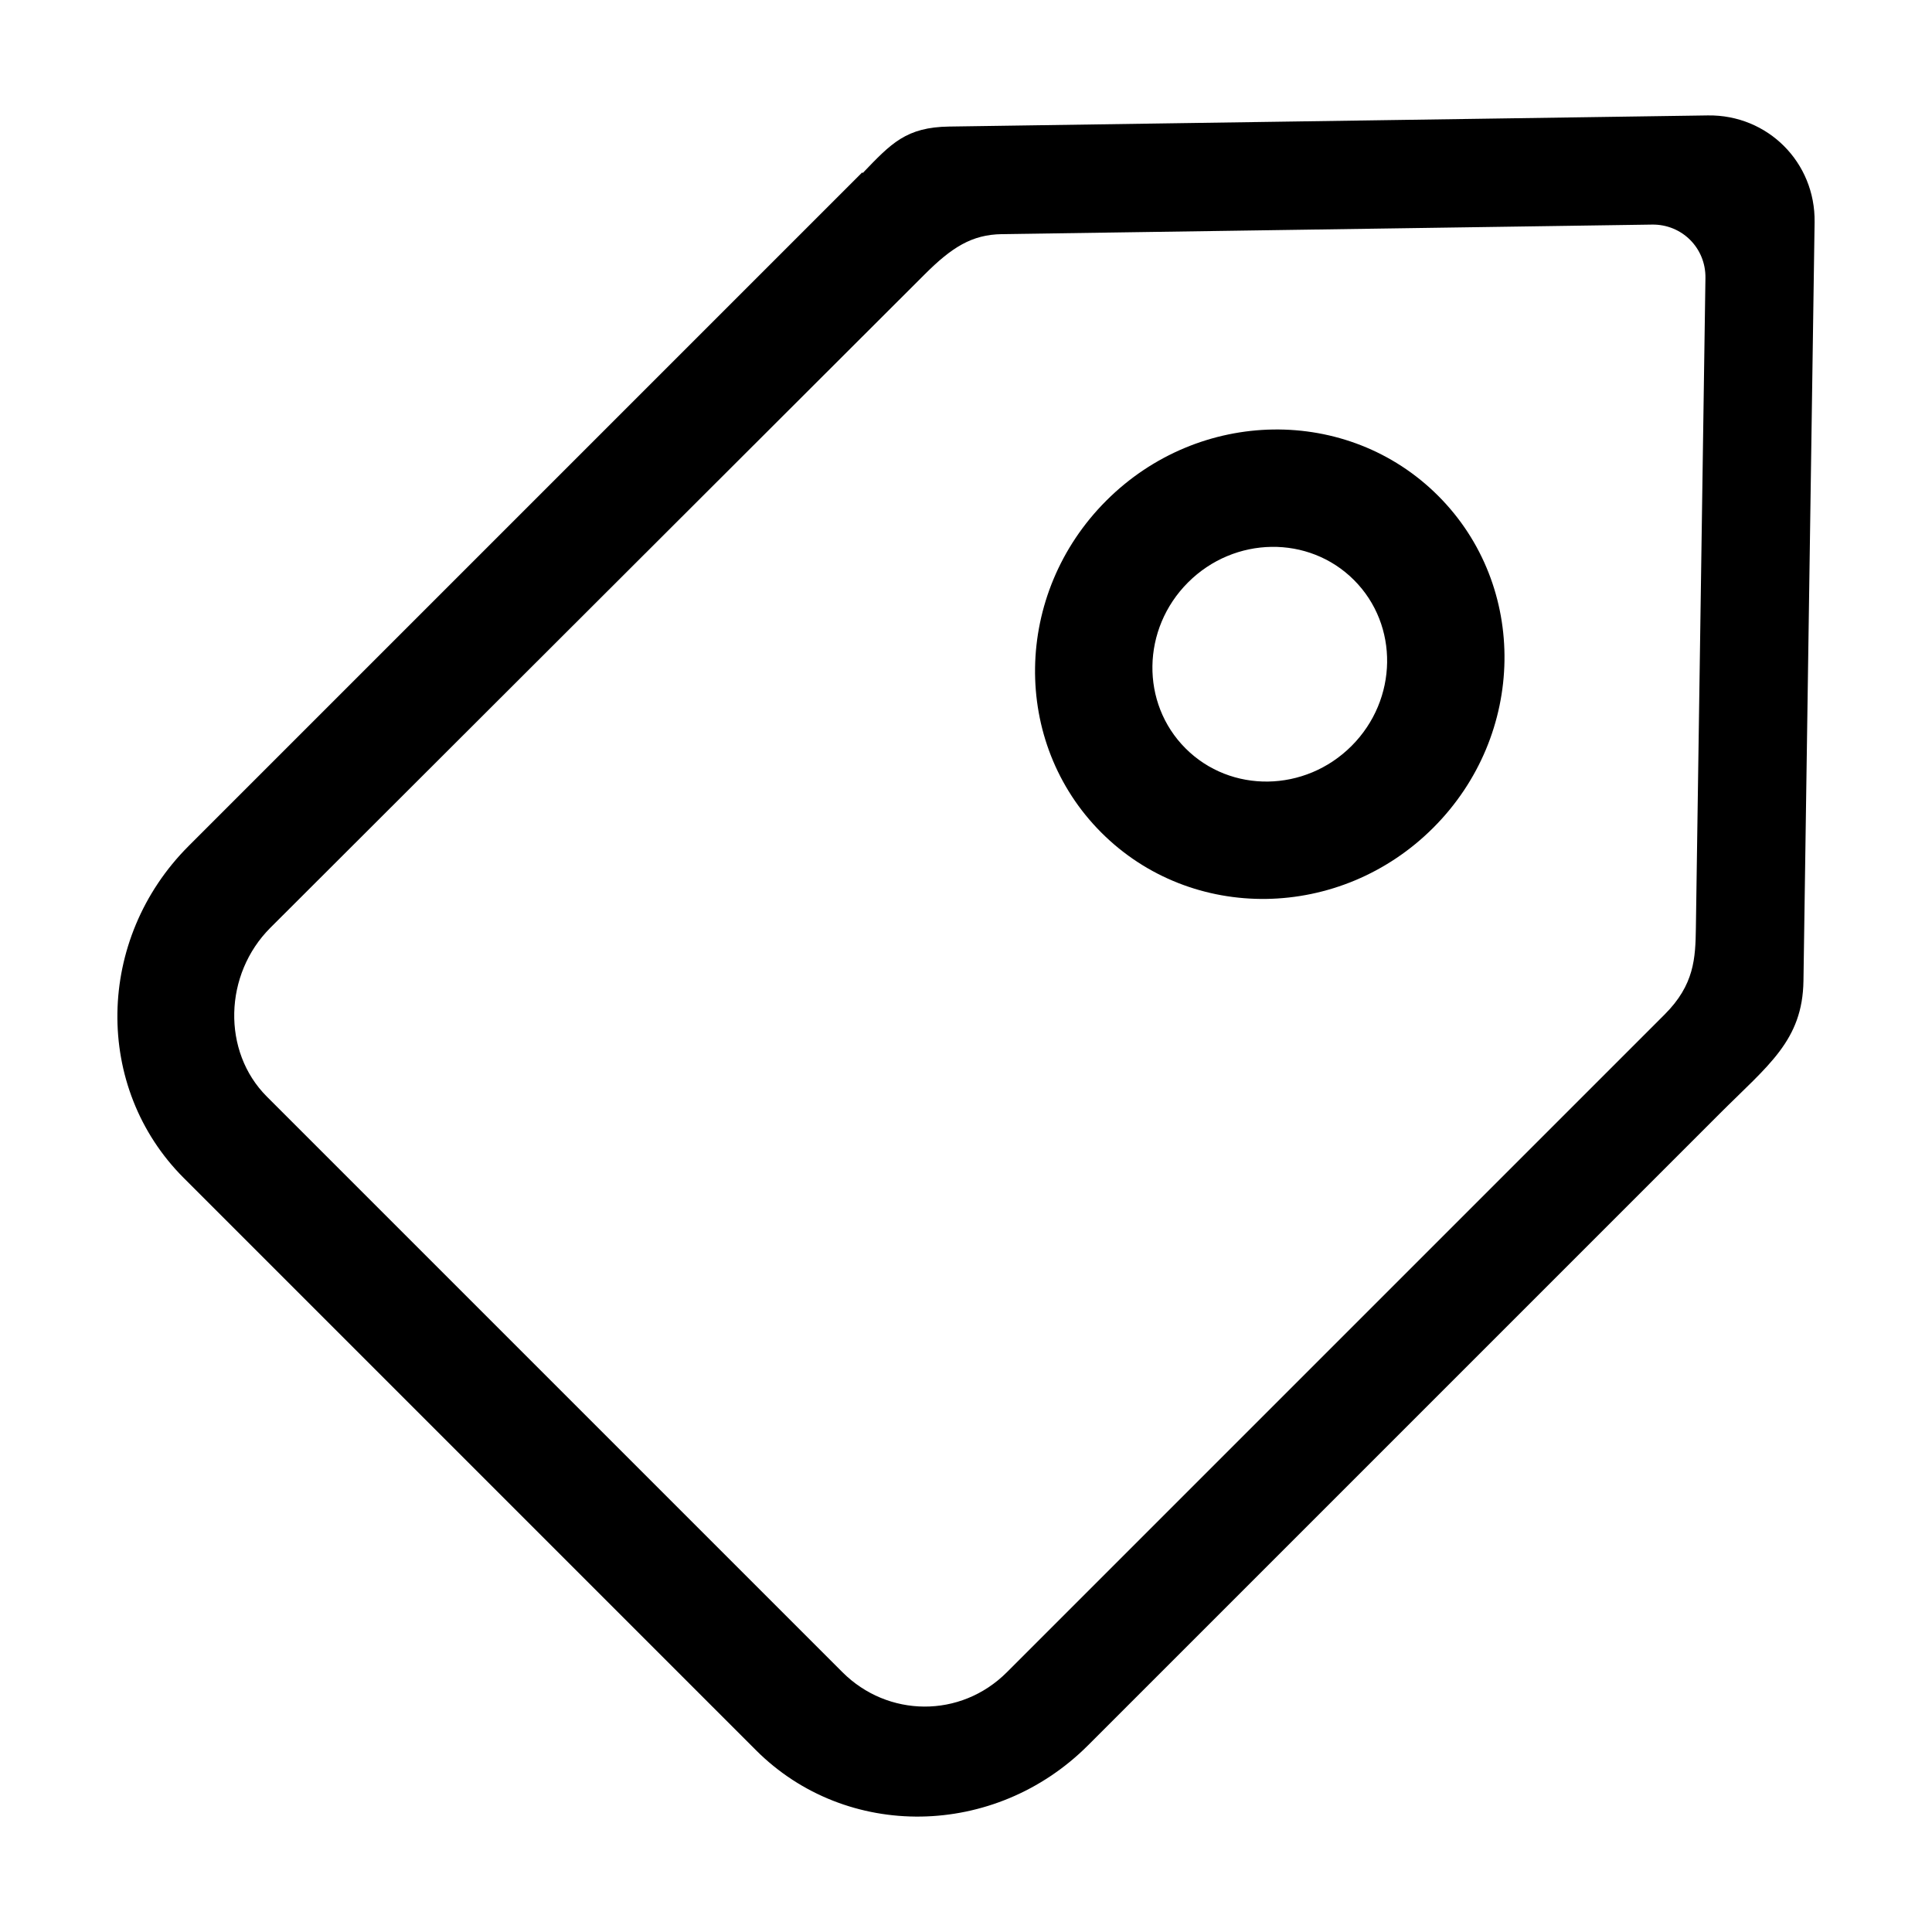
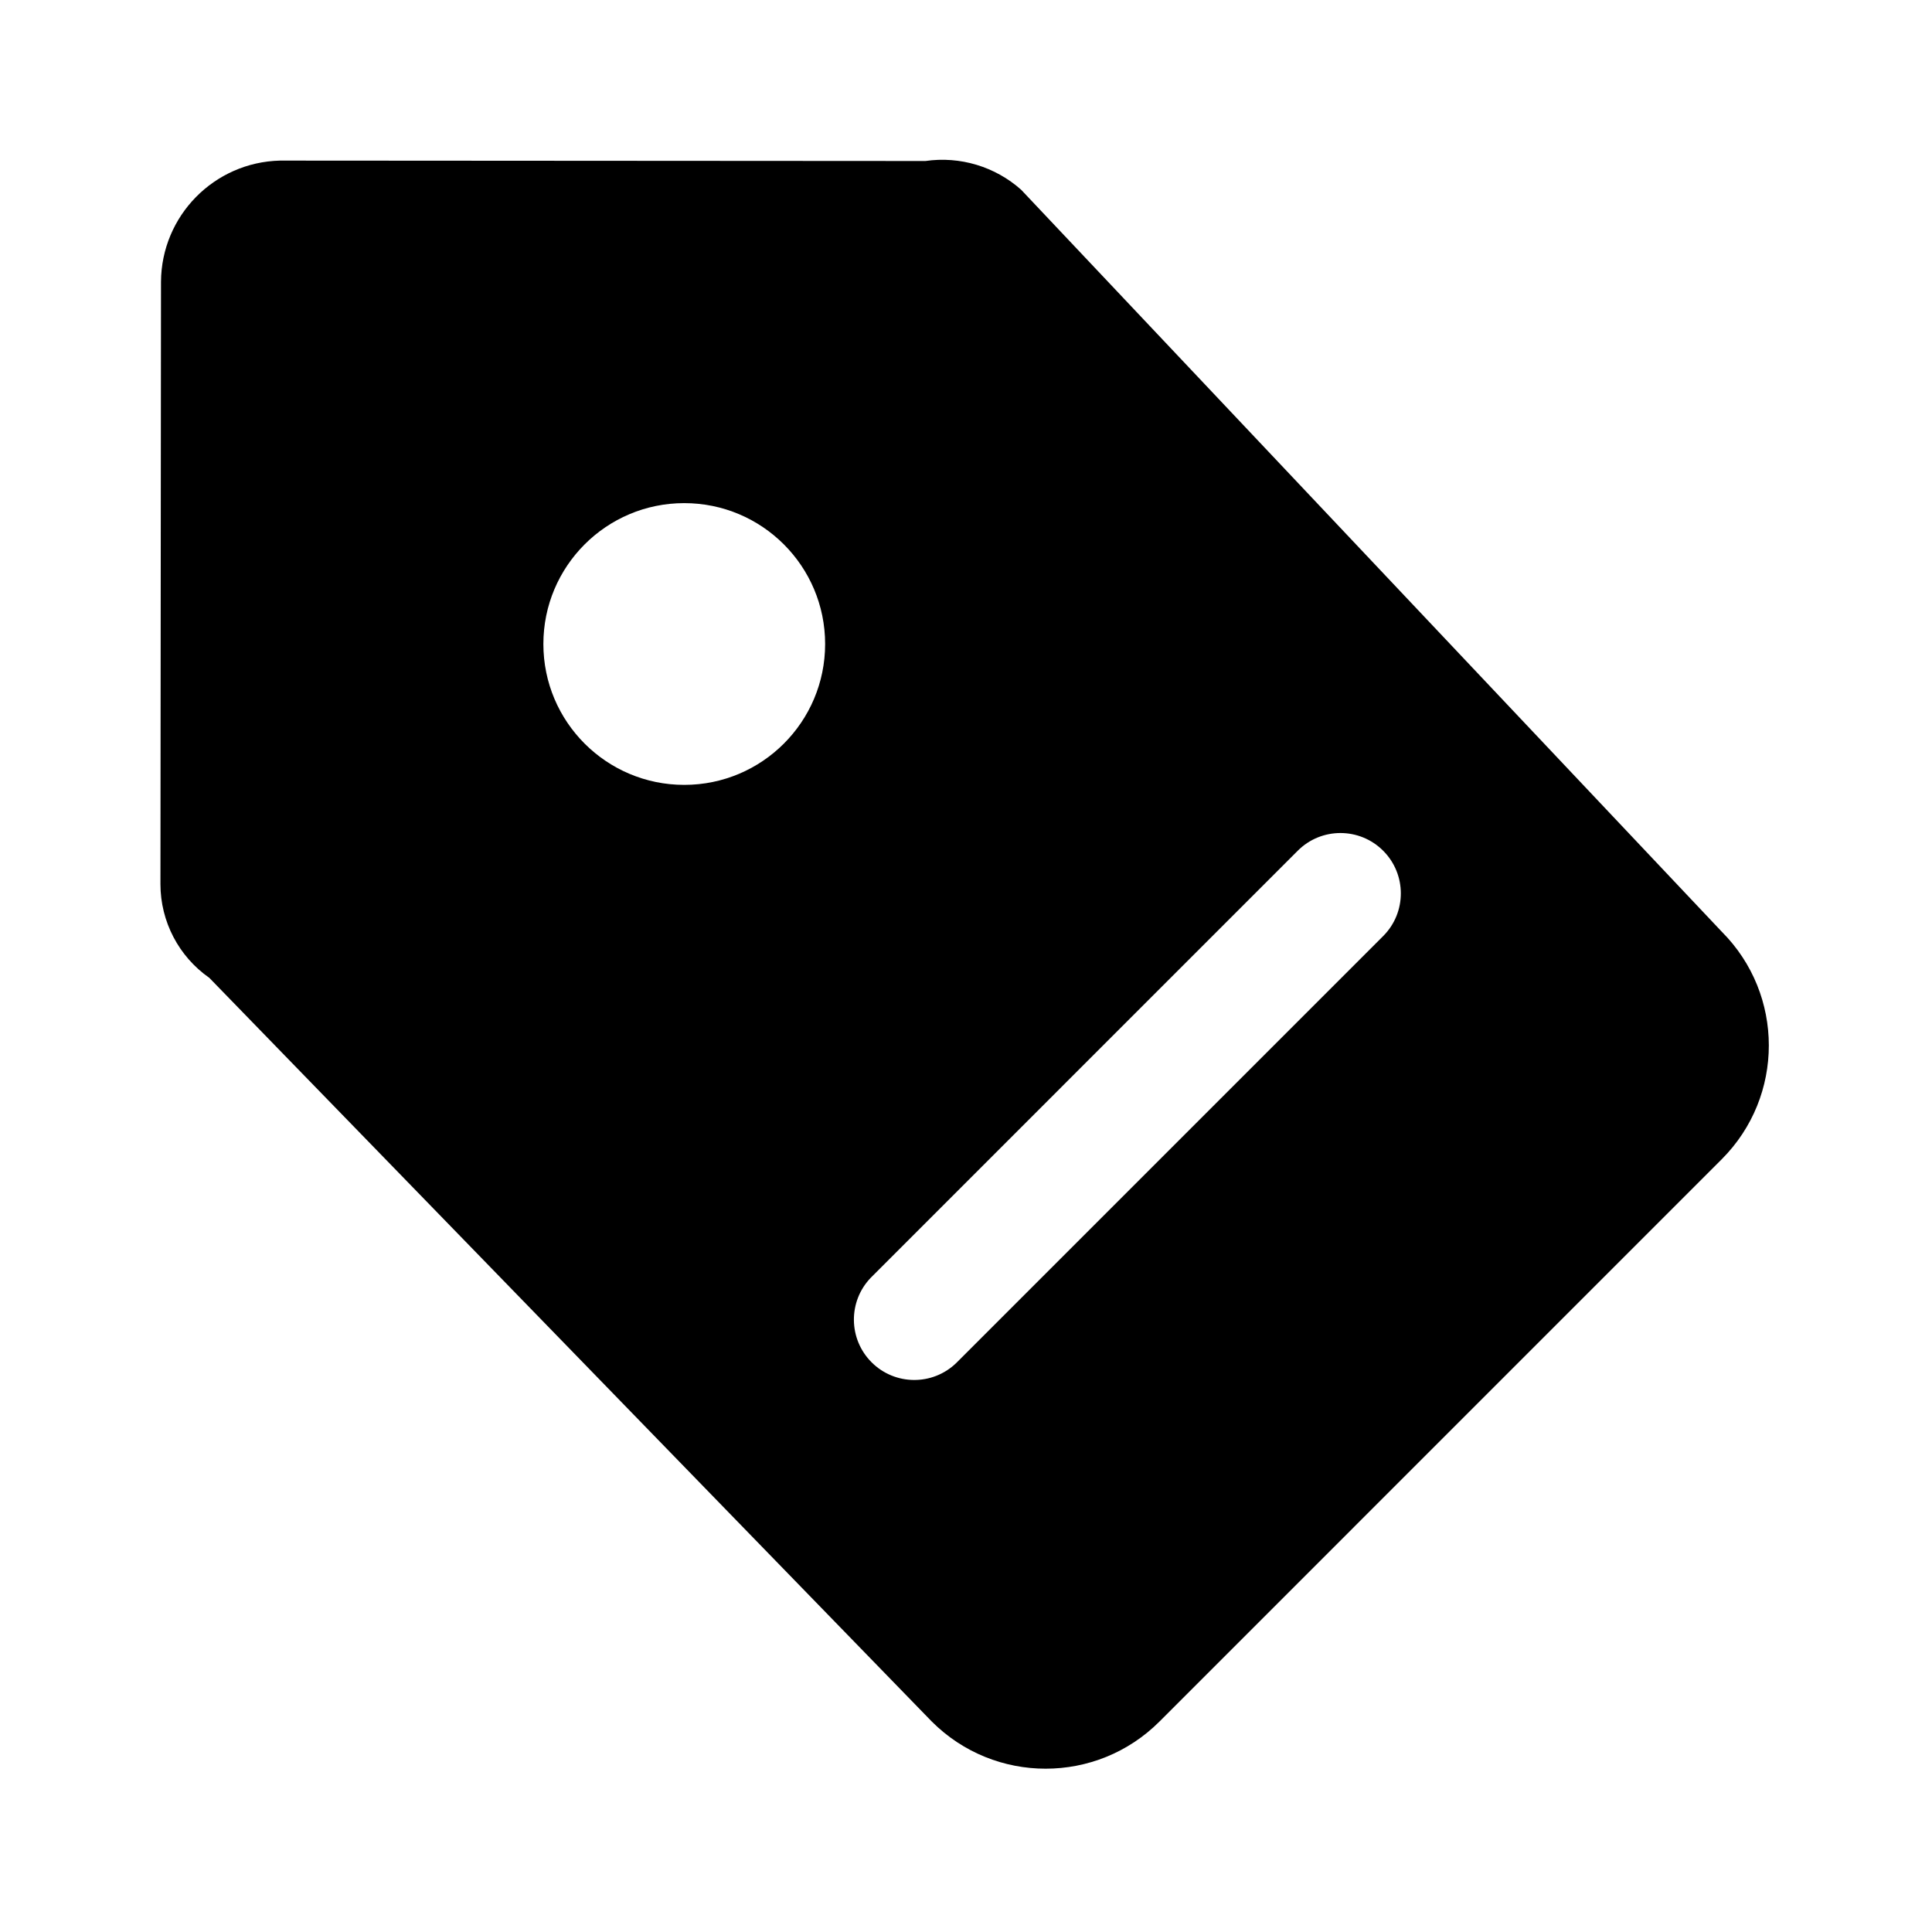
- <svg xmlns="http://www.w3.org/2000/svg" t="1579161515630" class="icon" viewBox="0 0 1024 1024" version="1.1" p-id="2095" width="200" height="200">
+ <svg xmlns="http://www.w3.org/2000/svg" t="1630589432330" class="icon" viewBox="0 0 1024 1024" version="1.1" p-id="42747" width="200" height="200">
  <defs>
    <style type="text/css" />
  </defs>
-   <path d="M586.335 265.376c-49.293 49.293-50.452 128.061-2.587 175.926 47.867 47.867 126.633 46.706 175.926-2.587 49.297-49.297 50.452-128.057 2.585-175.924C714.393 214.926 635.631 216.079 586.335 265.376zM716.339 395.38c-24.645 24.645-64.029 25.224-87.961 1.292-23.932-23.932-23.353-63.317 1.292-87.961 24.645-24.645 64.029-25.224 87.961-1.292C741.563 331.351 740.984 370.736 716.339 395.38z" p-id="2096" />
-   <path d="M905.176 61.174l-402.086 5.903c-22.758 0.336-30.648 8.801-45.814 24.617l-0.301-0.301L99.962 448.408c-49.295 49.295-50.454 128.059-2.587 175.926l303.344 303.344c47.865 47.865 126.629 46.706 175.924-2.589l334.702-334.702c25.859-25.859 44.058-38.803 44.527-70.527l5.903-402.086C962.242 86.049 936.902 60.709 905.176 61.174zM898.85 491.98c-0.233 15.865-0.802 29.957-16.521 45.677L533.68 886.306c-24.647 24.647-63.229 23.932-87.162 0L141.451 581.238c-23.932-23.932-22.801-64.853 1.844-89.498l346.805-346.312c14.323-14.323 25.004-21.095 40.871-21.329l344.647-5.064c15.863-0.235 28.533 12.434 28.3 28.3L898.85 491.98z" p-id="2097" />
+   <path d="M912.576 614.4l-298.027 298.048a85.333 85.333 0 0 1-120.683 0L110.933 518.272a60.629 60.629 0 0 1-25.899-49.621L85.333 149.333a64.64 64.64 0 0 1 63.083-64.213L490.496 85.333a62.848 62.848 0 0 1 50.752 15.253c-0.533-0.533 371.328 393.237 371.328 393.237a85.333 85.333 0 0 1 0 120.576zM362.667 266.667a74.667 74.667 0 1 0 74.667 74.667 74.667 74.667 0 0 0-74.667-74.667z m370.432 184.235a32 32 0 0 0-45.269 0L461.568 677.184a32 32 0 0 0 45.248 45.248l226.283-226.283a32 32 0 0 0 0-45.248z" p-id="42748" />
</svg>
